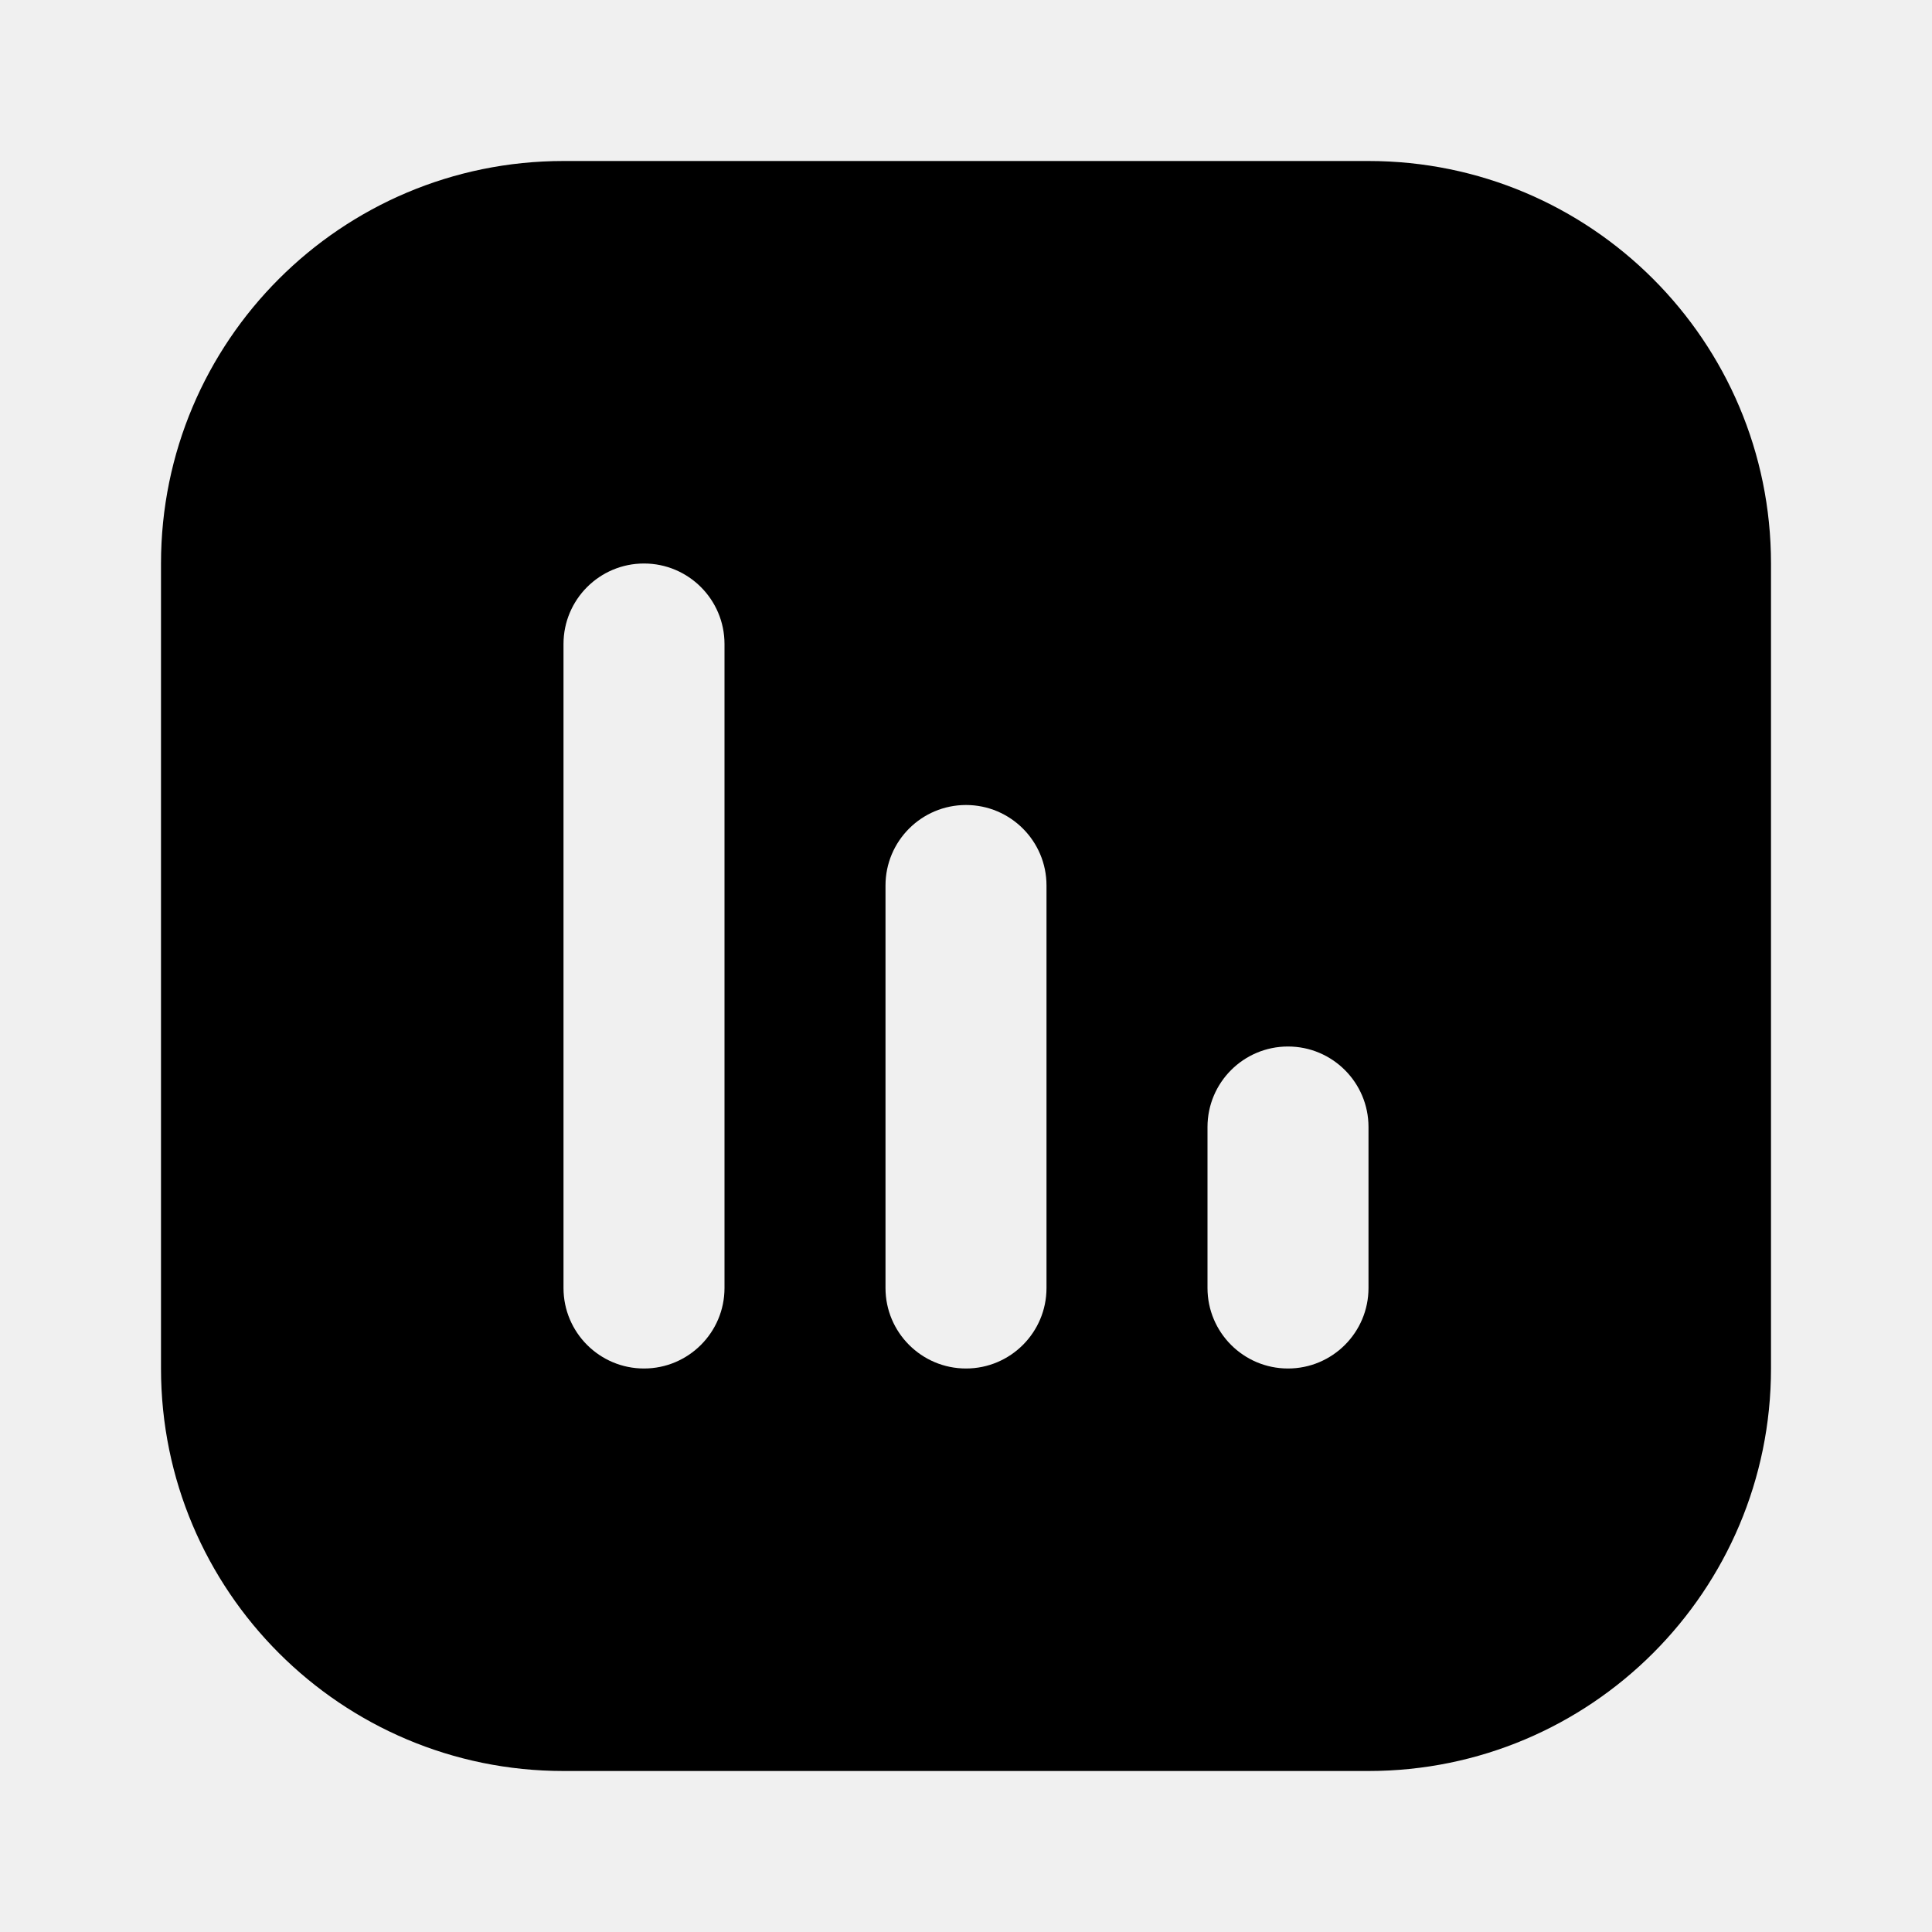
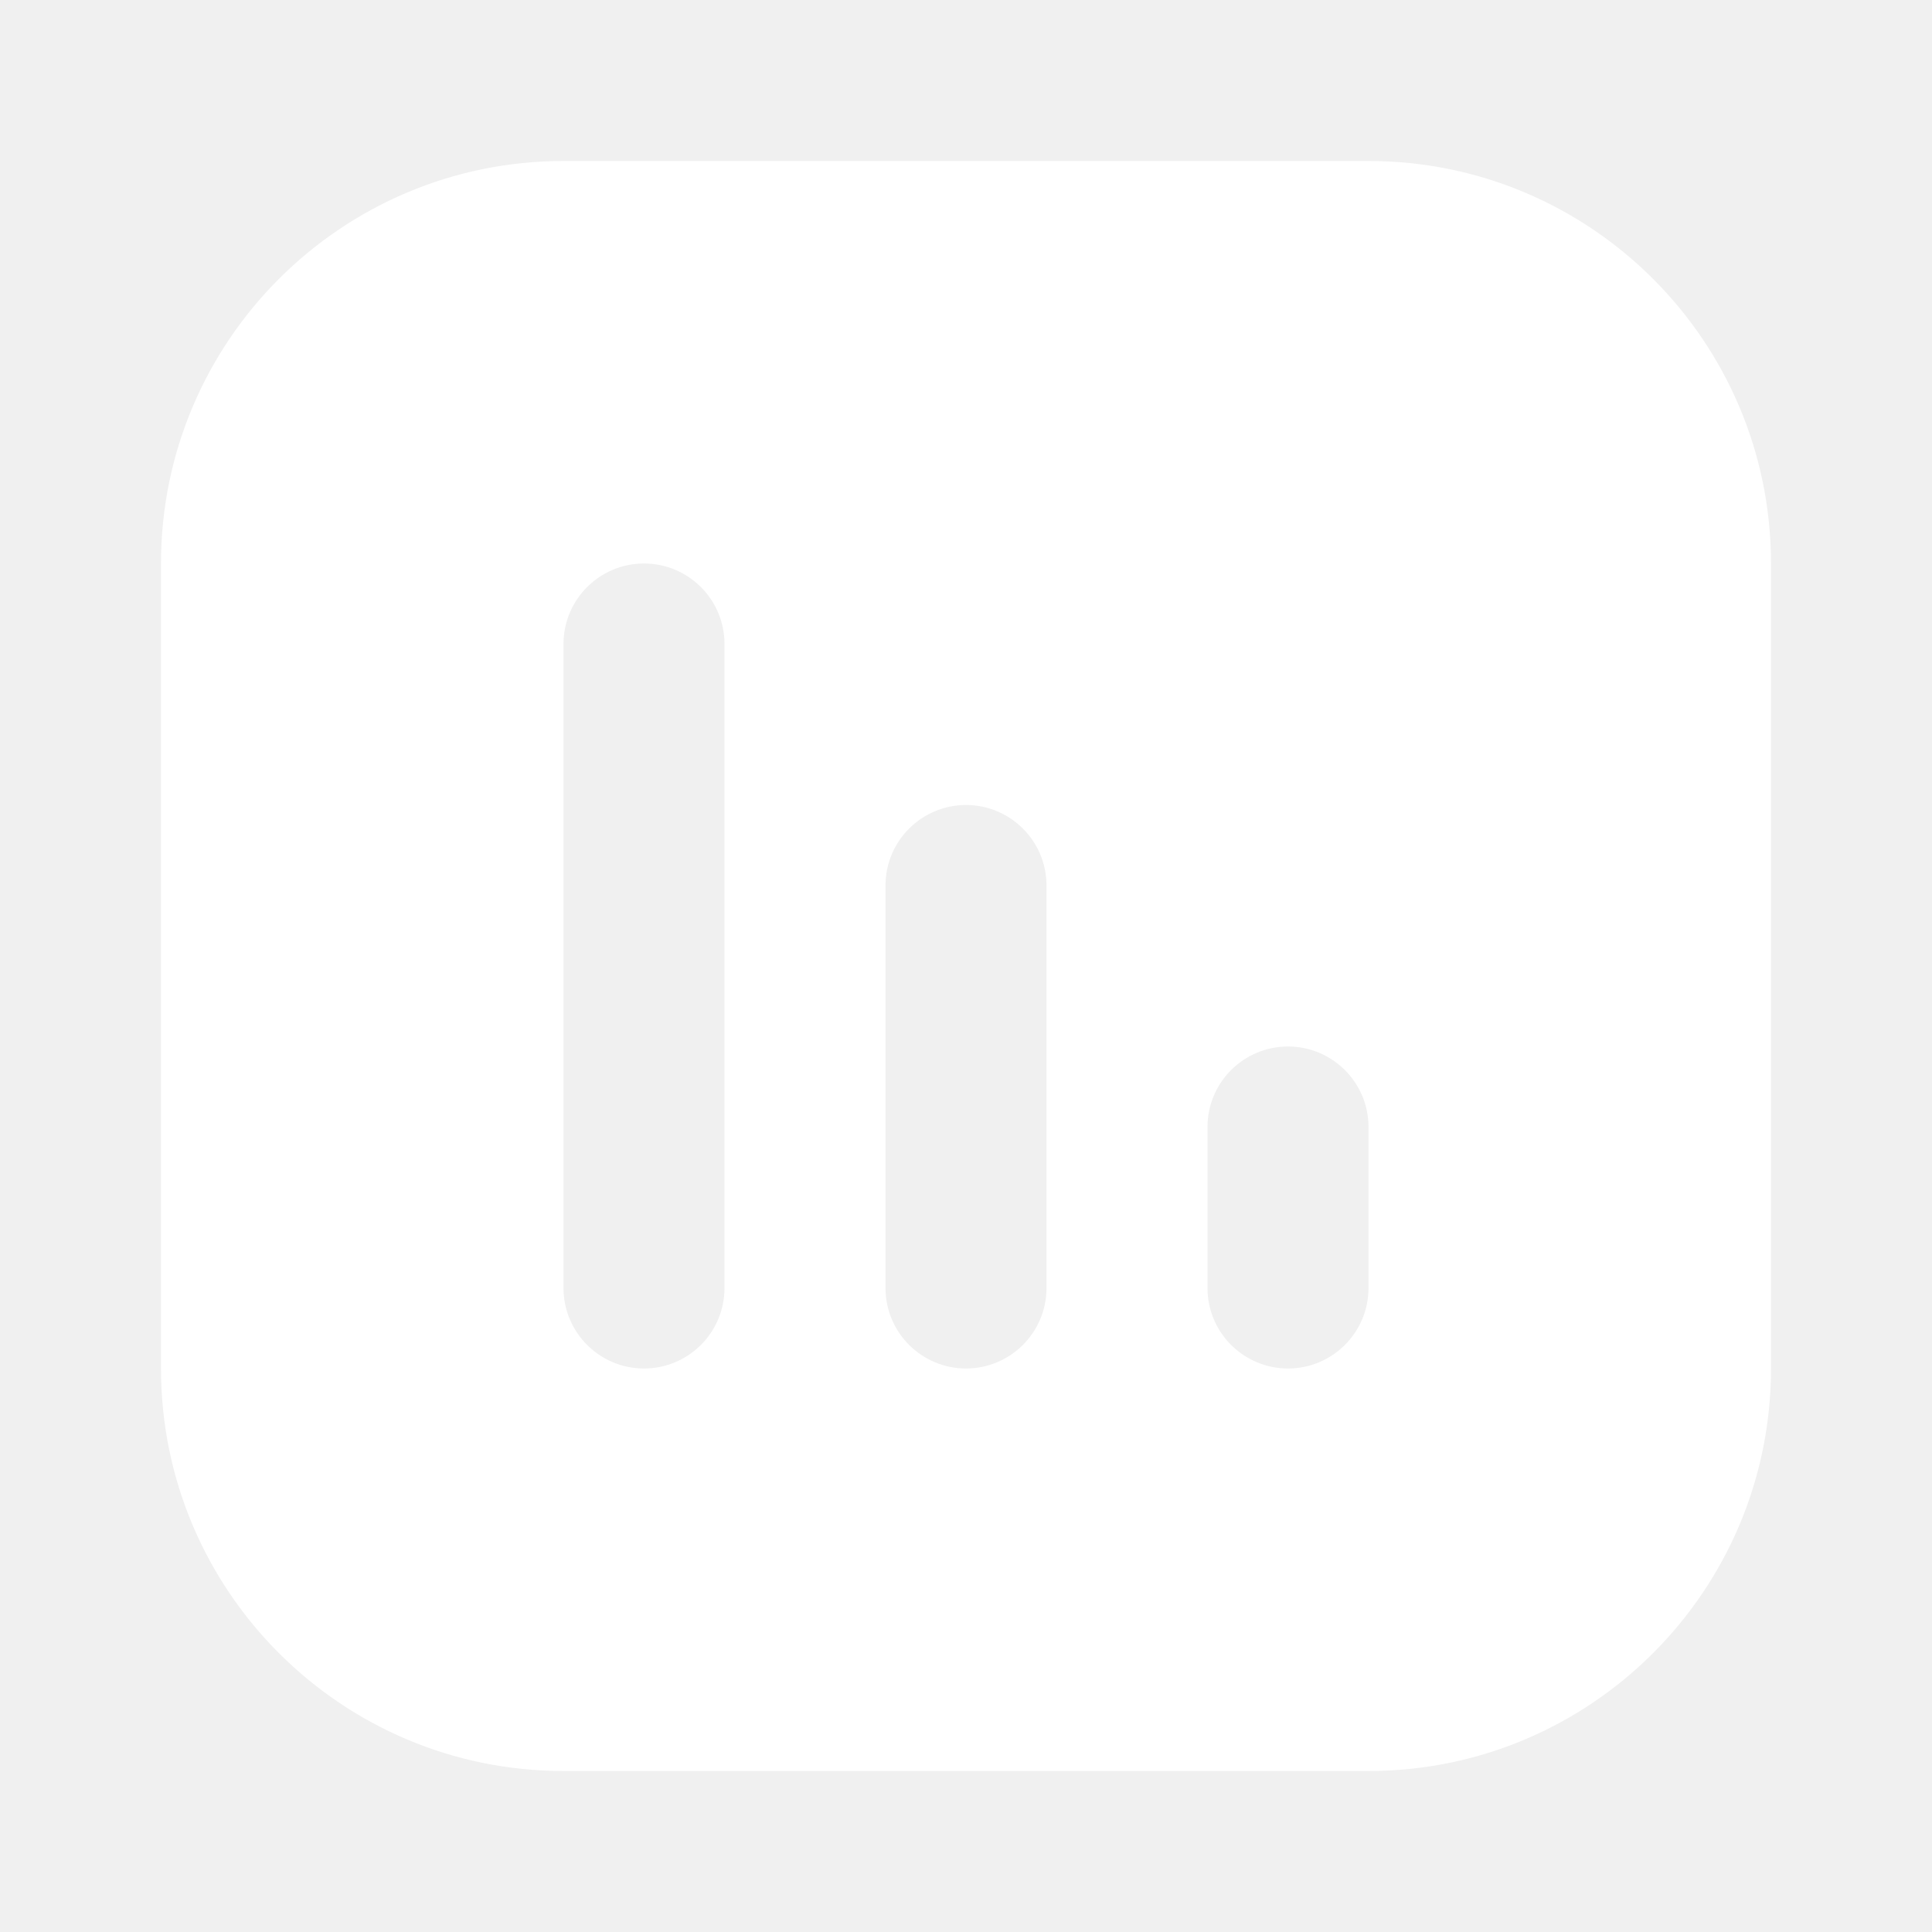
<svg xmlns="http://www.w3.org/2000/svg" width="800px" height="800px" viewBox="0 0 24 24" fill="none">
-   <path fill-rule="evenodd" clip-rule="evenodd" d="M17 2C19.761 2 22 4.239 22 7V17C22 19.761 19.761 22 17 22H7C4.239 22 2 19.761 2 17V7C2 4.239 4.239 2 7 2H17ZM8 7C7.448 7 7 7.448 7 8V16C7 16.552 7.448 17 8 17C8.552 17 9 16.552 9 16L9 8C9 7.448 8.552 7 8 7ZM16 13C15.448 13 15 13.448 15 14V16C15 16.552 15.448 17 16 17C16.552 17 17 16.552 17 16V14C17 13.448 16.552 13 16 13ZM11 11C11 10.448 11.448 10 12 10C12.552 10 13 10.448 13 11V16C13 16.552 12.552 17 12 17C11.448 17 11 16.552 11 16V11Z" fill="#000000" />
+   <path fill-rule="evenodd" clip-rule="evenodd" d="M17 2C19.761 2 22 4.239 22 7V17C22 19.761 19.761 22 17 22H7C4.239 22 2 19.761 2 17V7C2 4.239 4.239 2 7 2H17ZM8 7C7.448 7 7 7.448 7 8V16C7 16.552 7.448 17 8 17C8.552 17 9 16.552 9 16L9 8C9 7.448 8.552 7 8 7ZM16 13C15.448 13 15 13.448 15 14V16C15 16.552 15.448 17 16 17C16.552 17 17 16.552 17 16V14C17 13.448 16.552 13 16 13ZM11 11C11 10.448 11.448 10 12 10C12.552 10 13 10.448 13 11V16C13 16.552 12.552 17 12 17C11.448 17 11 16.552 11 16V11Z" fill="#ffffff" />
</svg>
